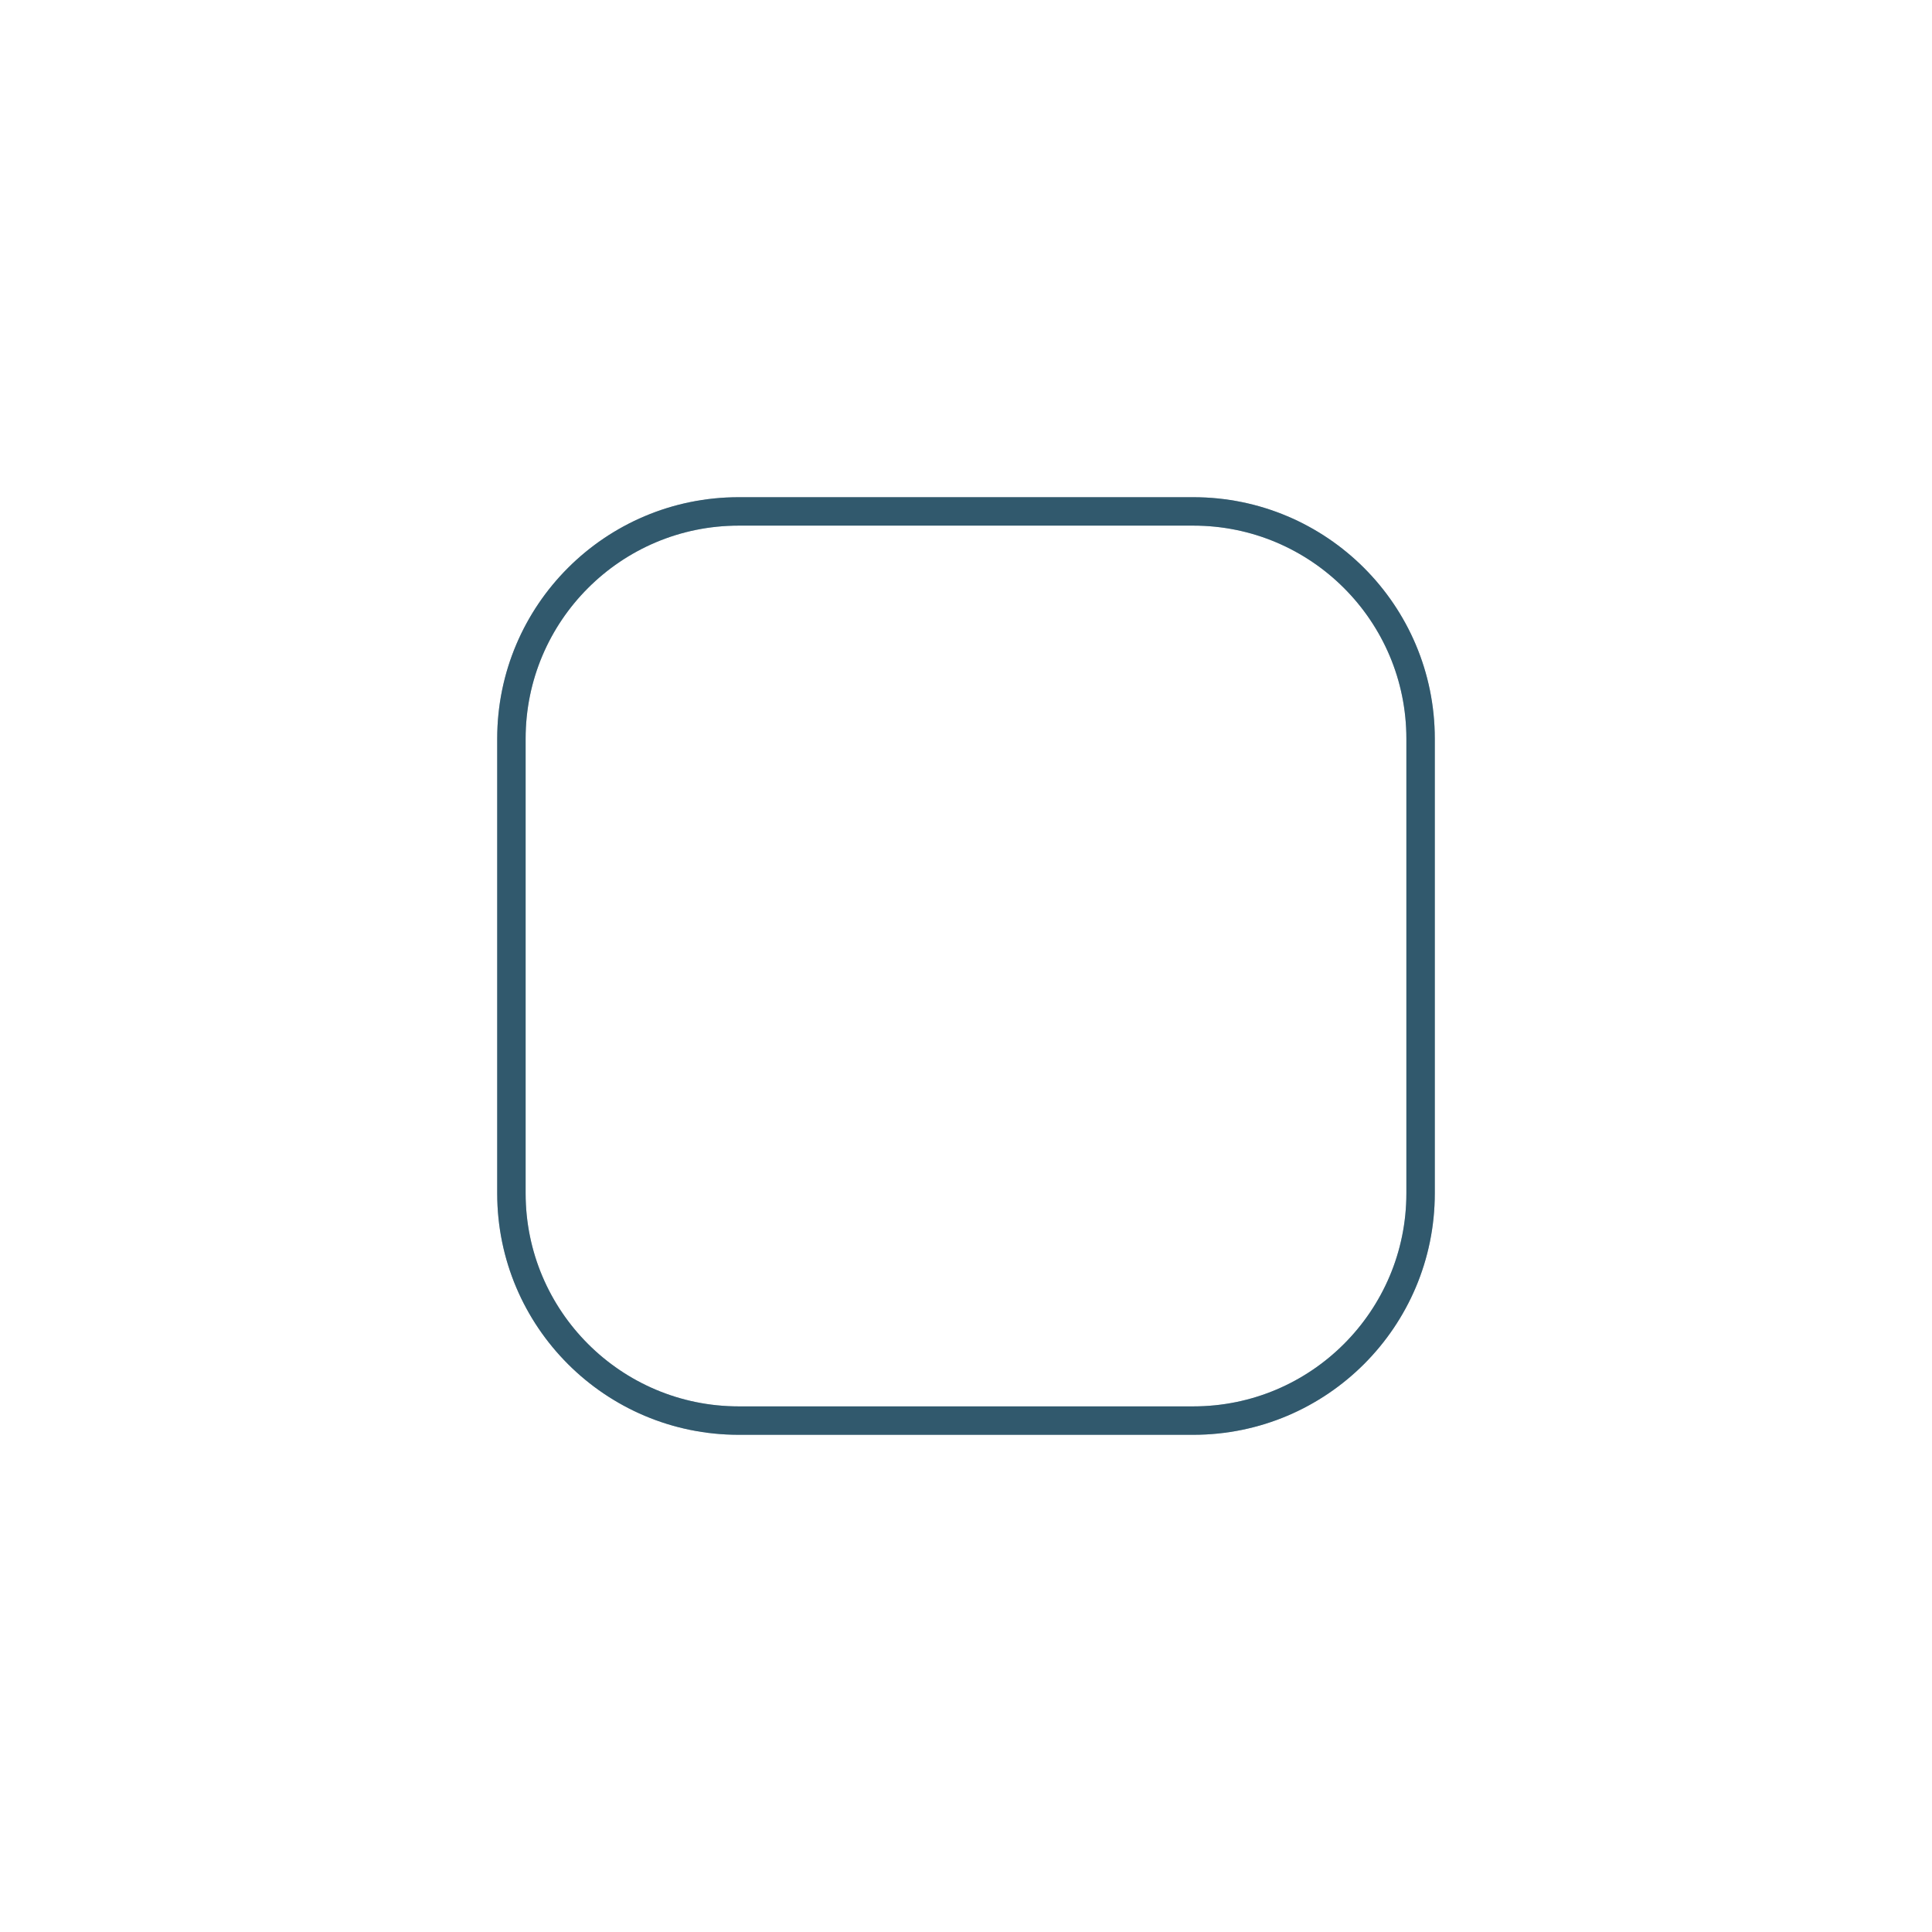
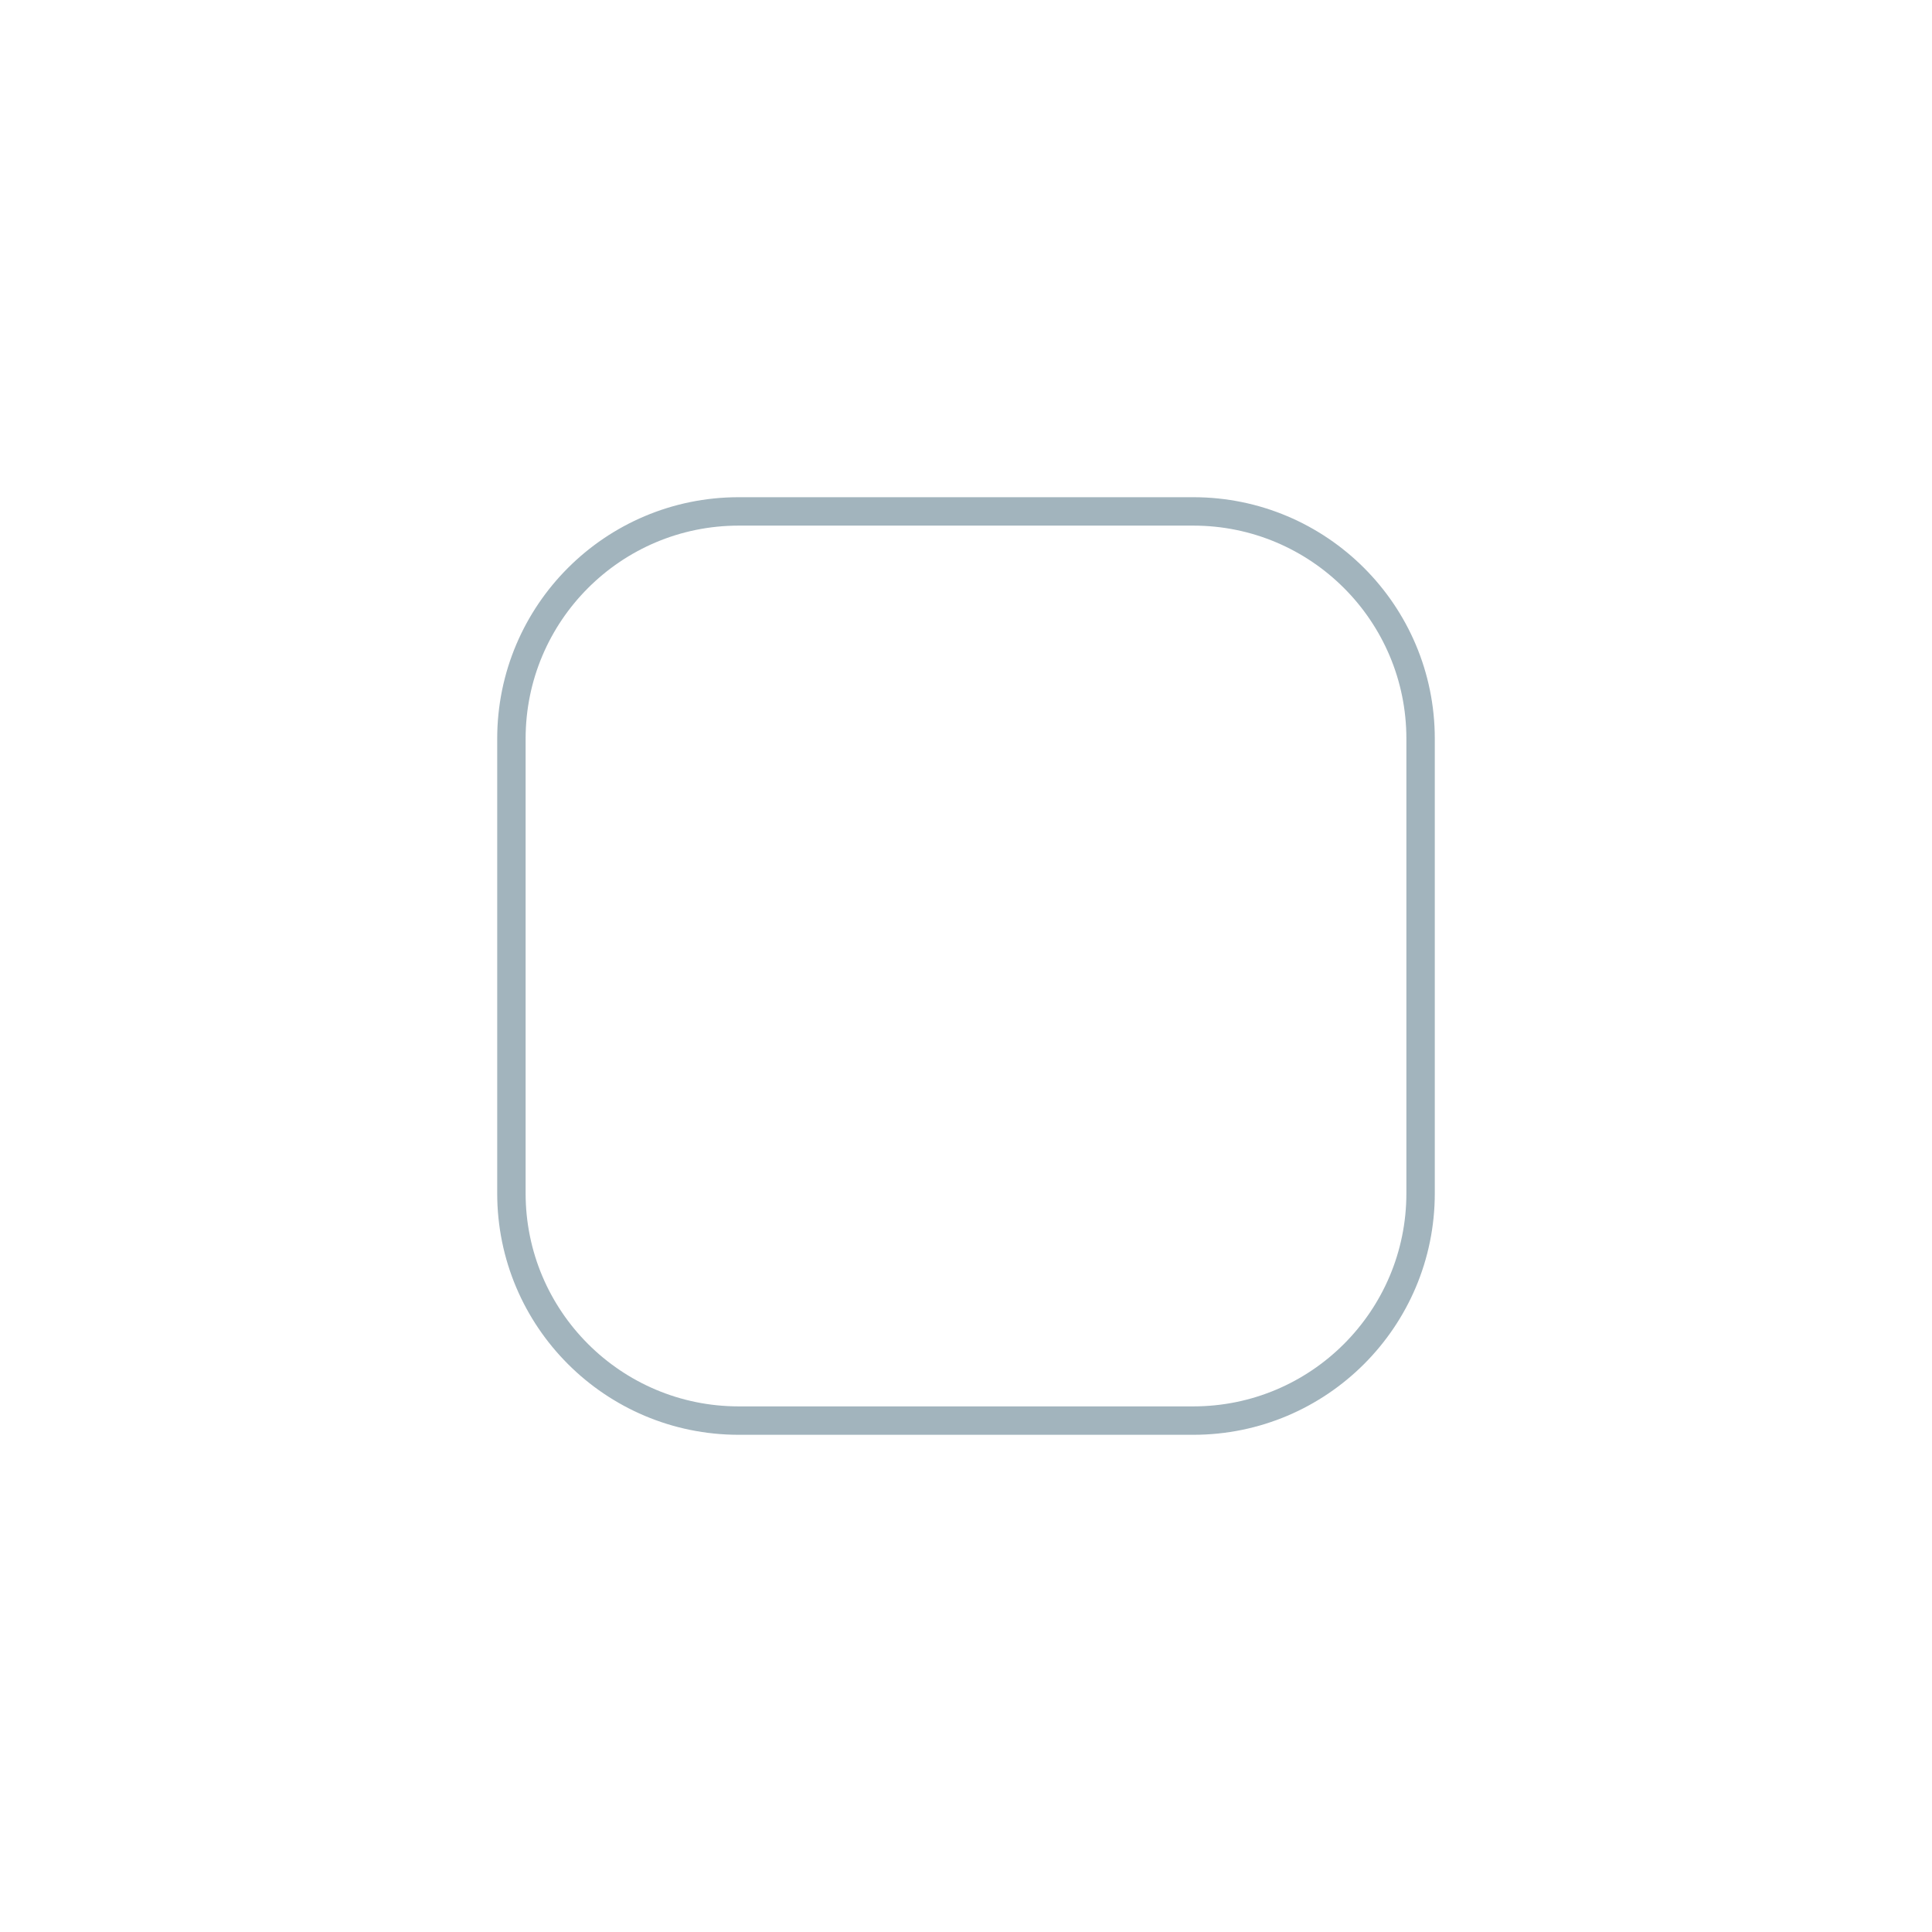
<svg xmlns="http://www.w3.org/2000/svg" width="68" height="68" viewBox="0 0 68 68">
-   <defs>
-     <linearGradient id="p" x2="0" y2="1">
-       <stop stop-color="#071F2D" />
-       <stop offset="1" stop-color="#04111B" />
-     </linearGradient>
-     <filter id="g" x="-60%" y="-60%" width="220%" height="220%">
-       <feGaussianBlur stdDeviation="5" />
-     </filter>
-   </defs>
  <rect x="18" y="18" width="32" height="32" rx="8" fill="none" stroke="#31596D" stroke-opacity="0.45" stroke-width="1" />
-   <rect x="18" y="18" width="32" height="32" rx="8" fill="none" stroke="#31596D" stroke-width="1" />
</svg>
